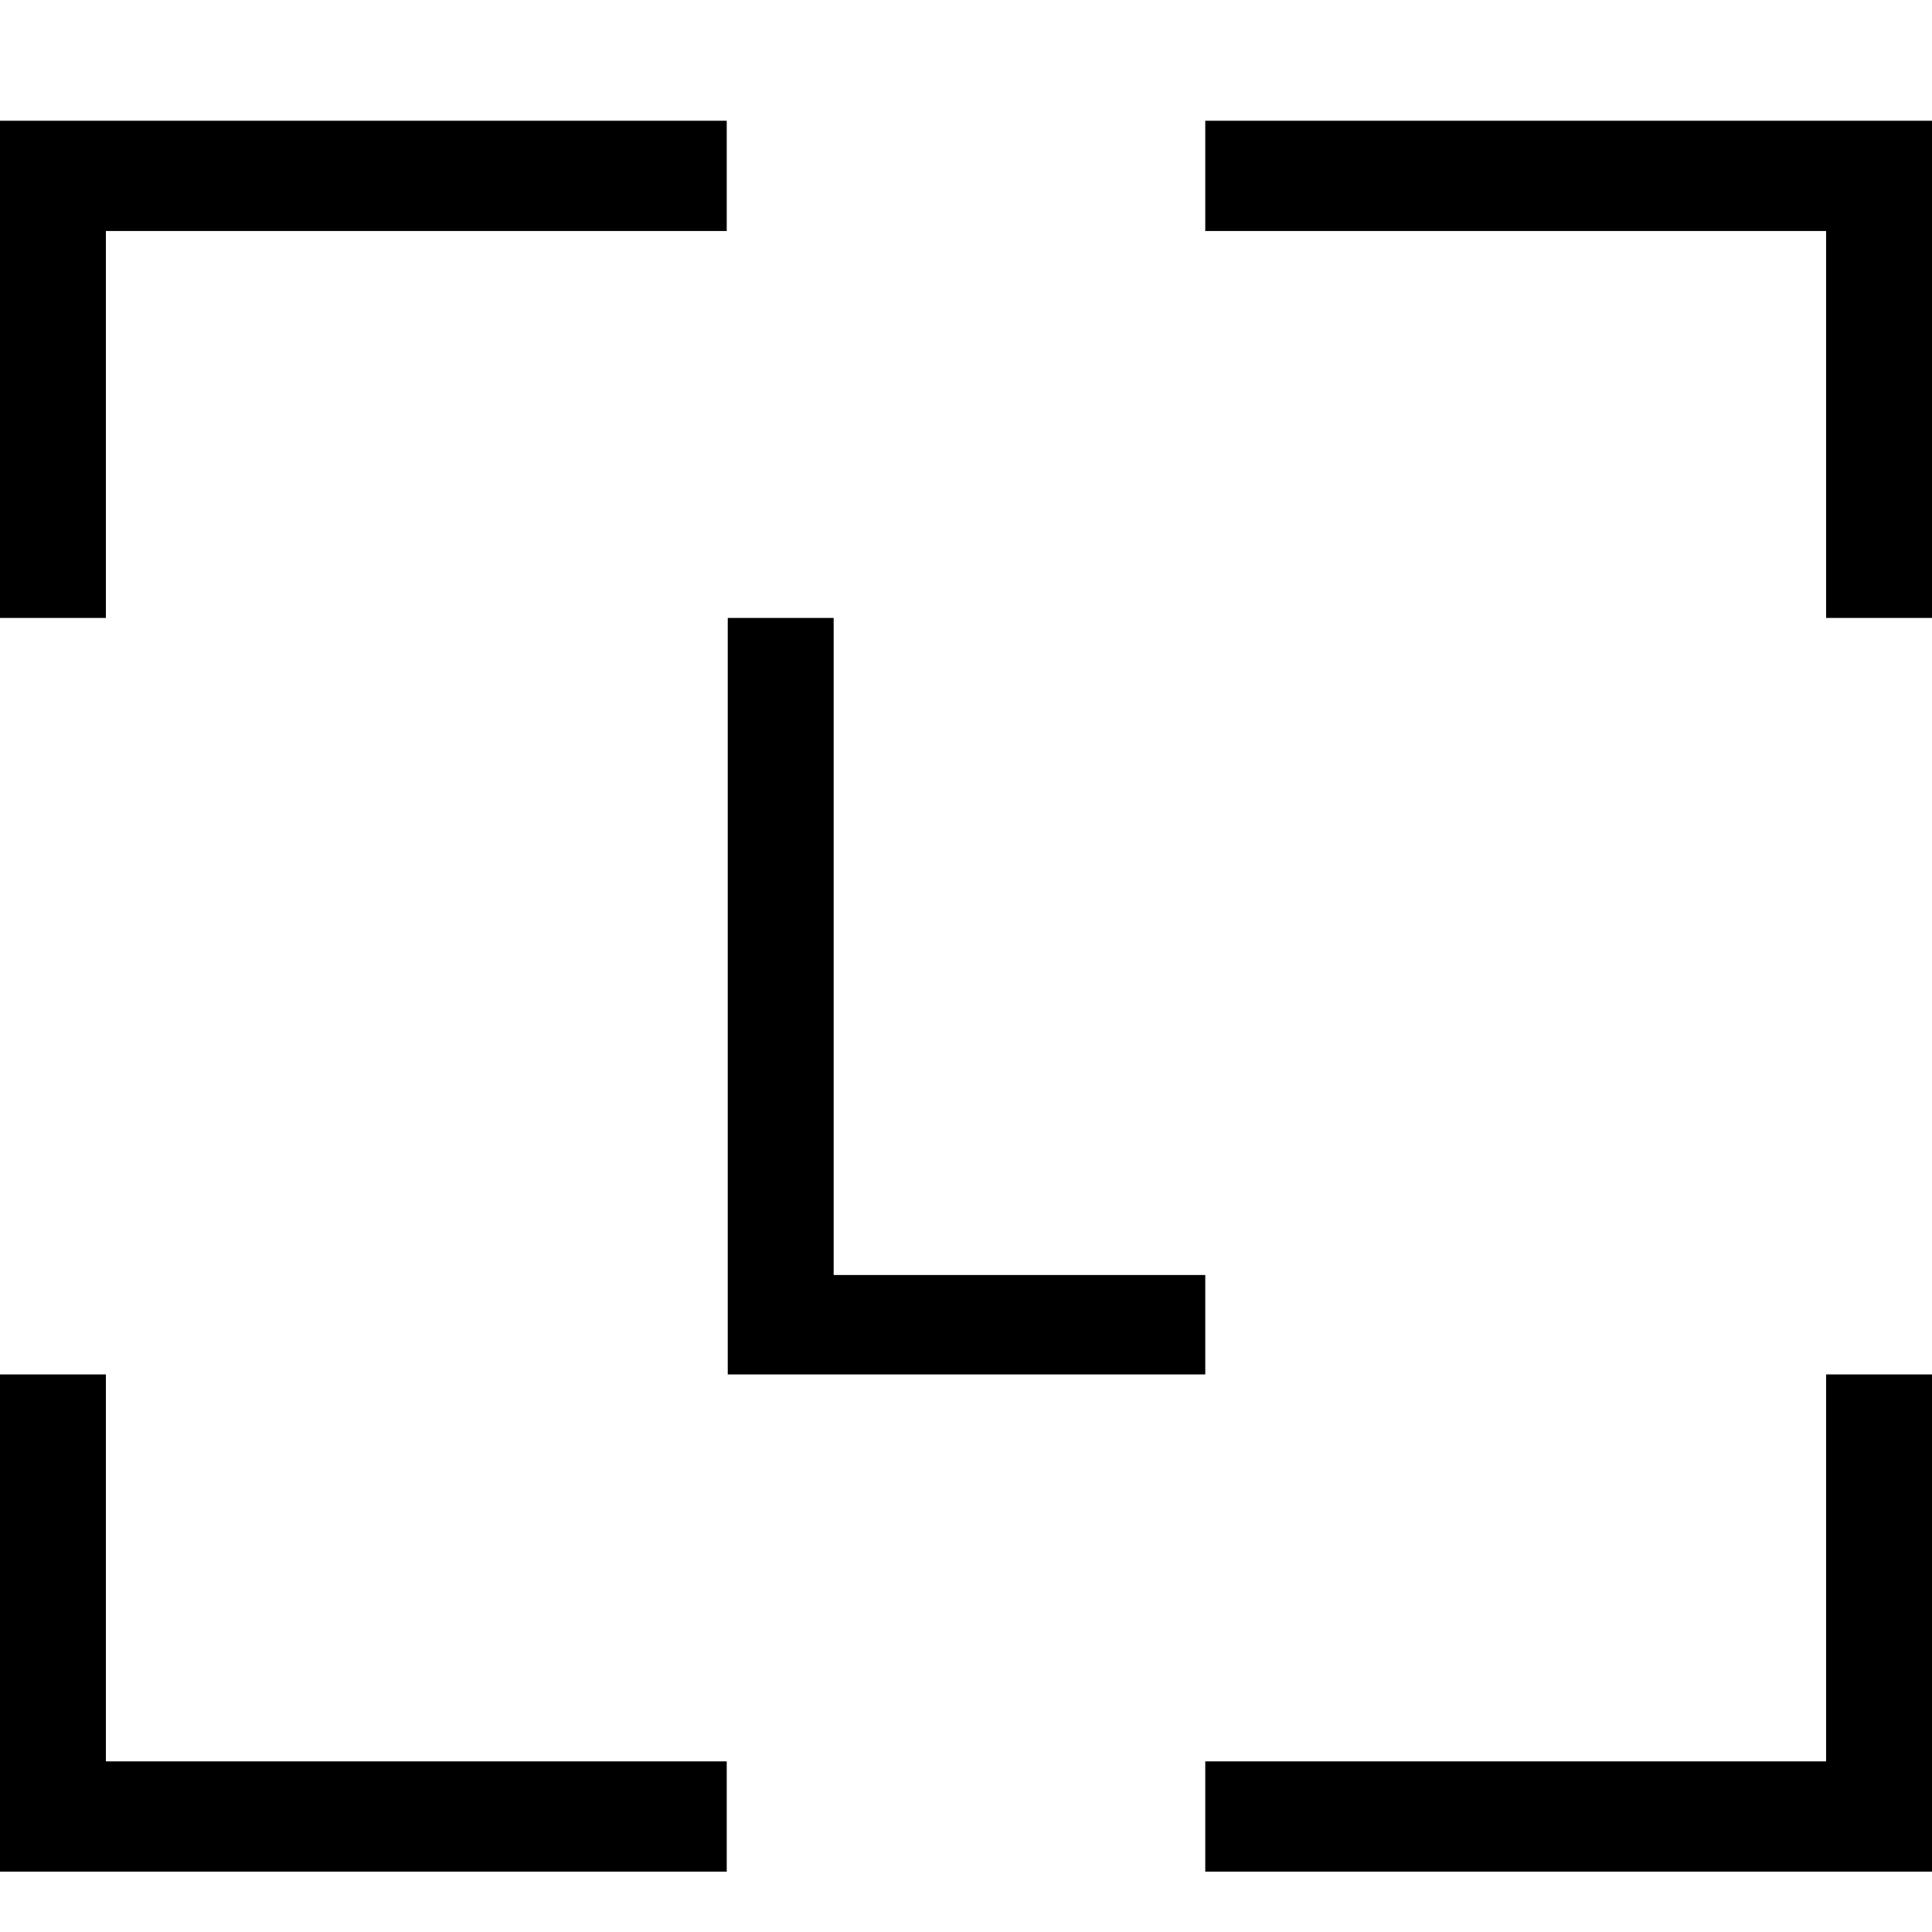
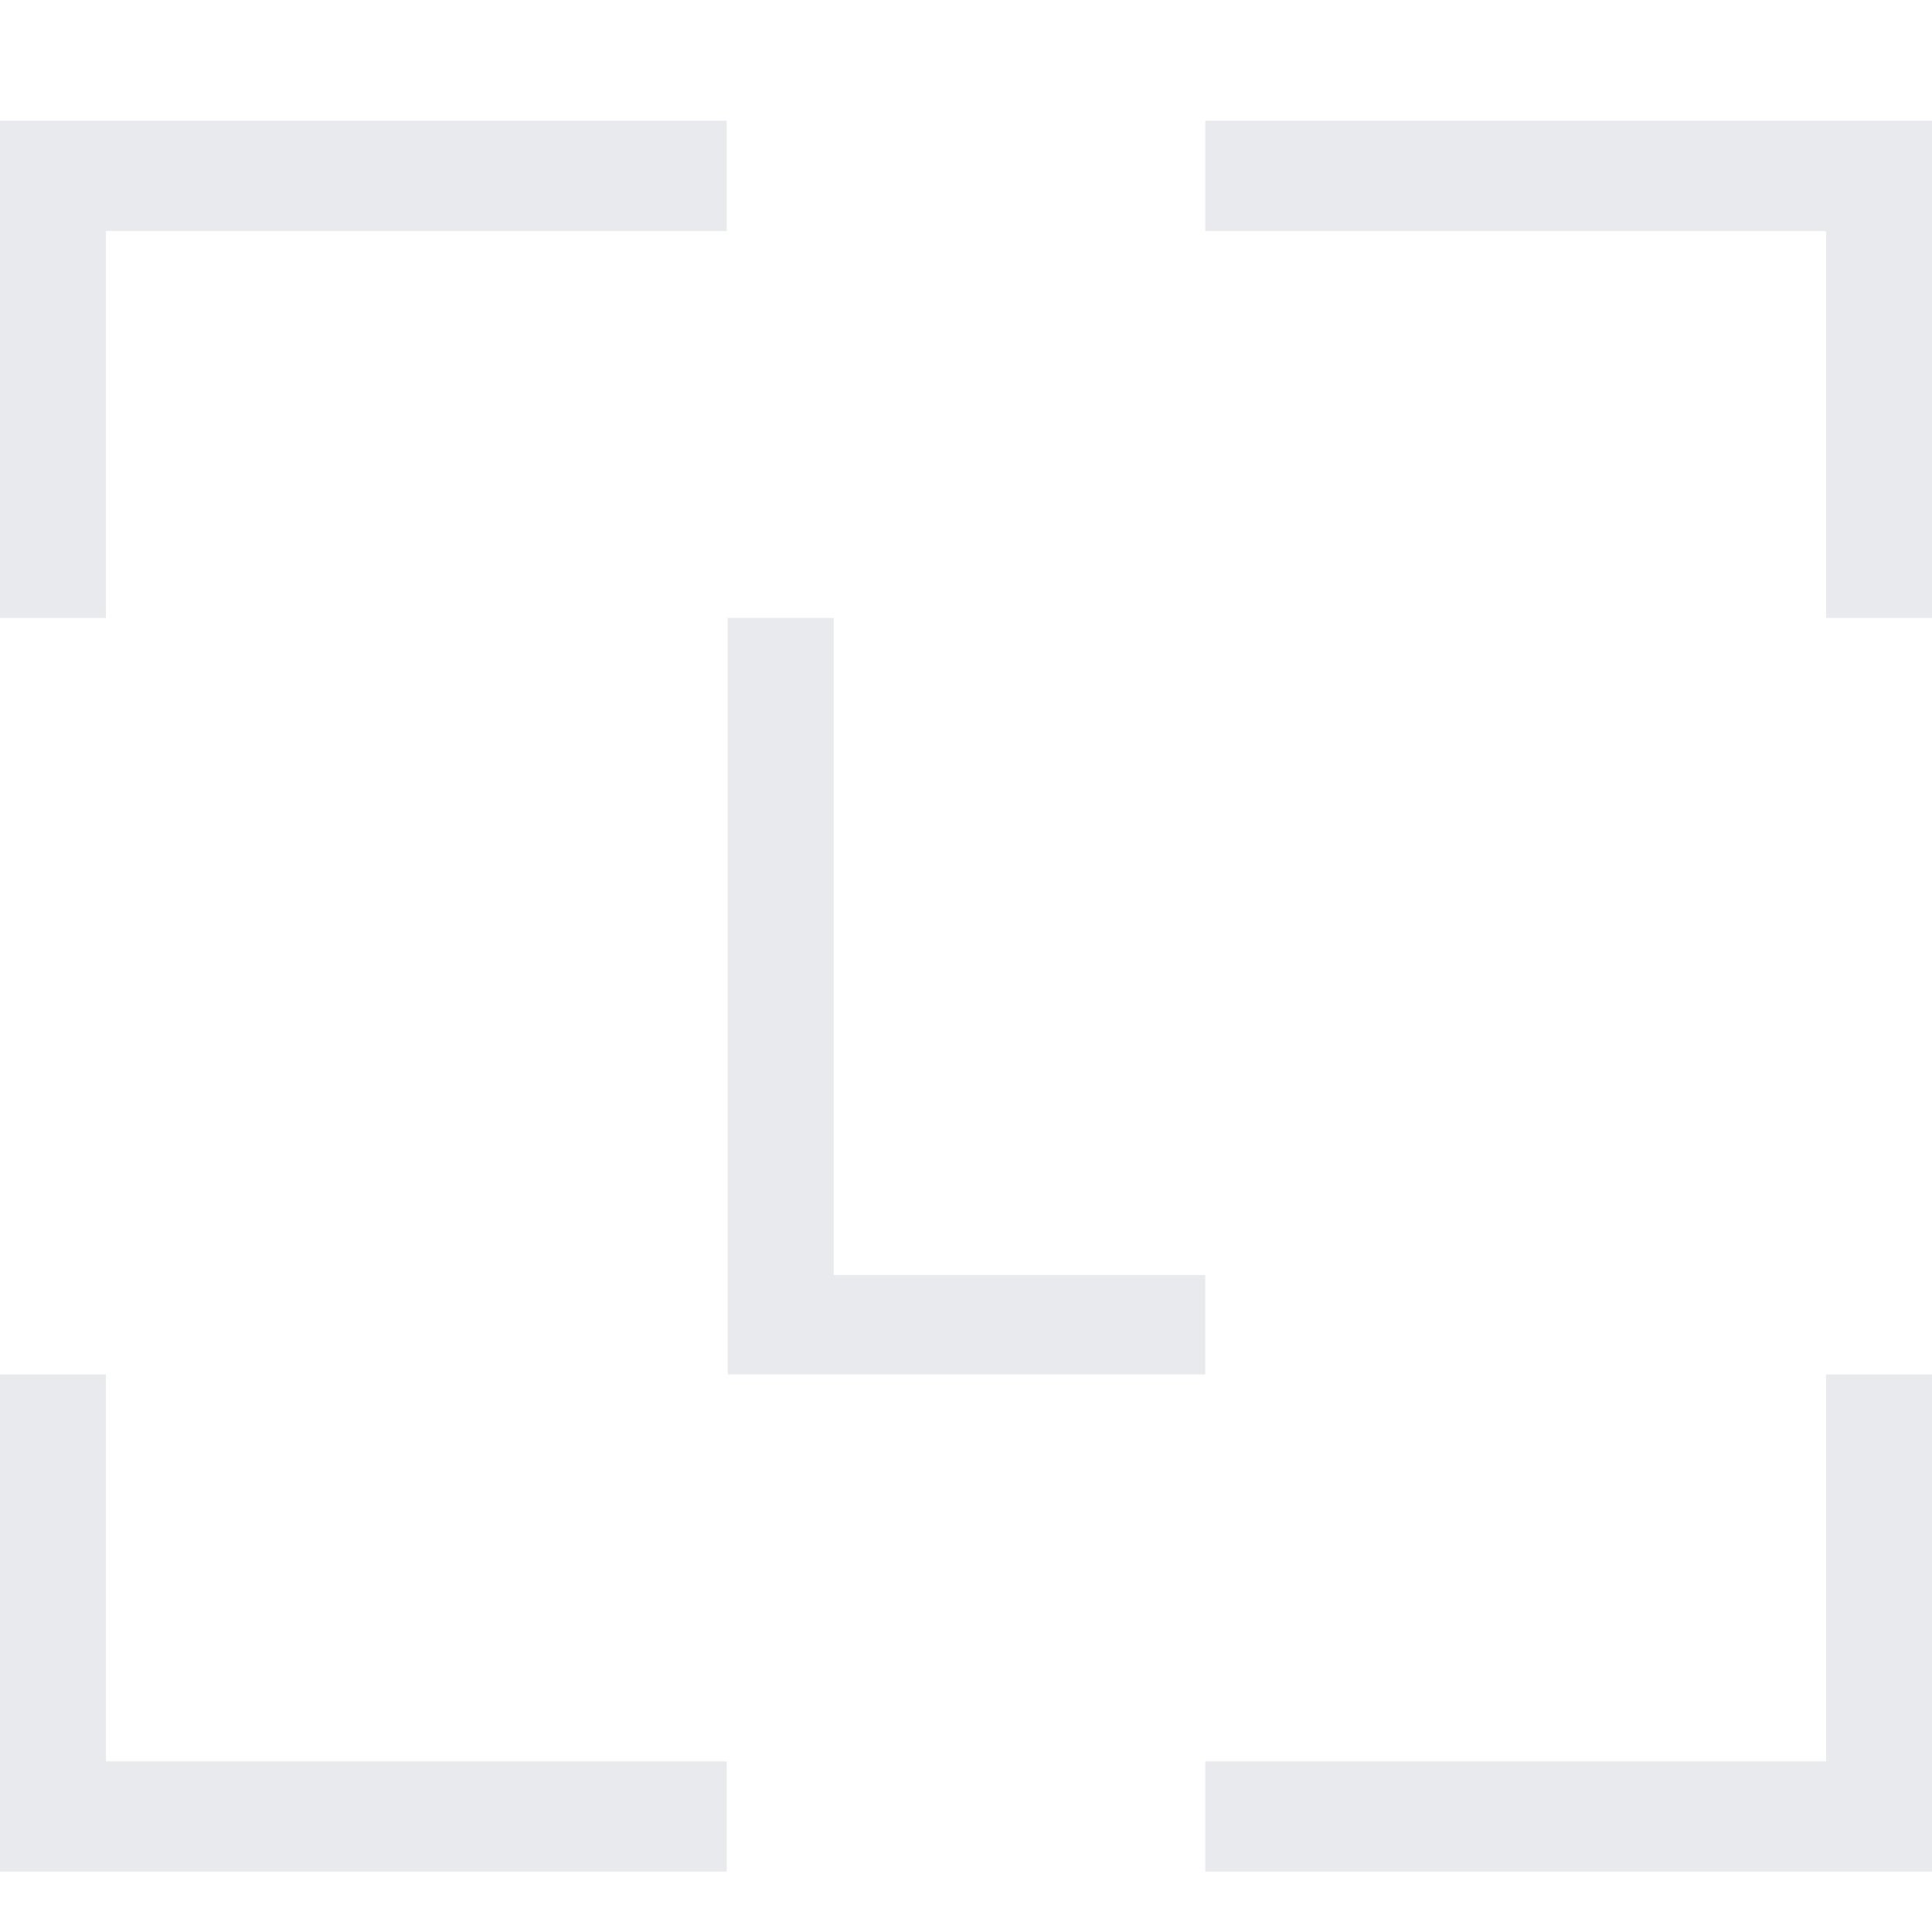
<svg xmlns="http://www.w3.org/2000/svg" width="32" height="32" viewBox="0 0 32 32" fill="none">
-   <path d="M0 22.765V31H12.037V29.174H1.754V22.765H0ZM30.246 22.765V29.174H19.963V31H32V22.765H30.246ZM12.054 10.235V22.765H19.963V21.118H13.808V10.235H12.054ZM0 2V10.235H1.754V3.826H12.037V2H0ZM19.963 2V3.826H30.246V10.235H32V2H19.963Z" fill="black" />
+   <path d="M0 22.765V31H12.037V29.174H1.754V22.765H0ZM30.246 22.765V29.174H19.963V31H32V22.765H30.246ZM12.054 10.235V22.765H19.963V21.118H13.808V10.235H12.054ZM0 2V10.235H1.754V3.826H12.037V2H0ZM19.963 2V3.826H30.246V10.235H32V2H19.963Z" fill="#E8EAED" />
</svg>
